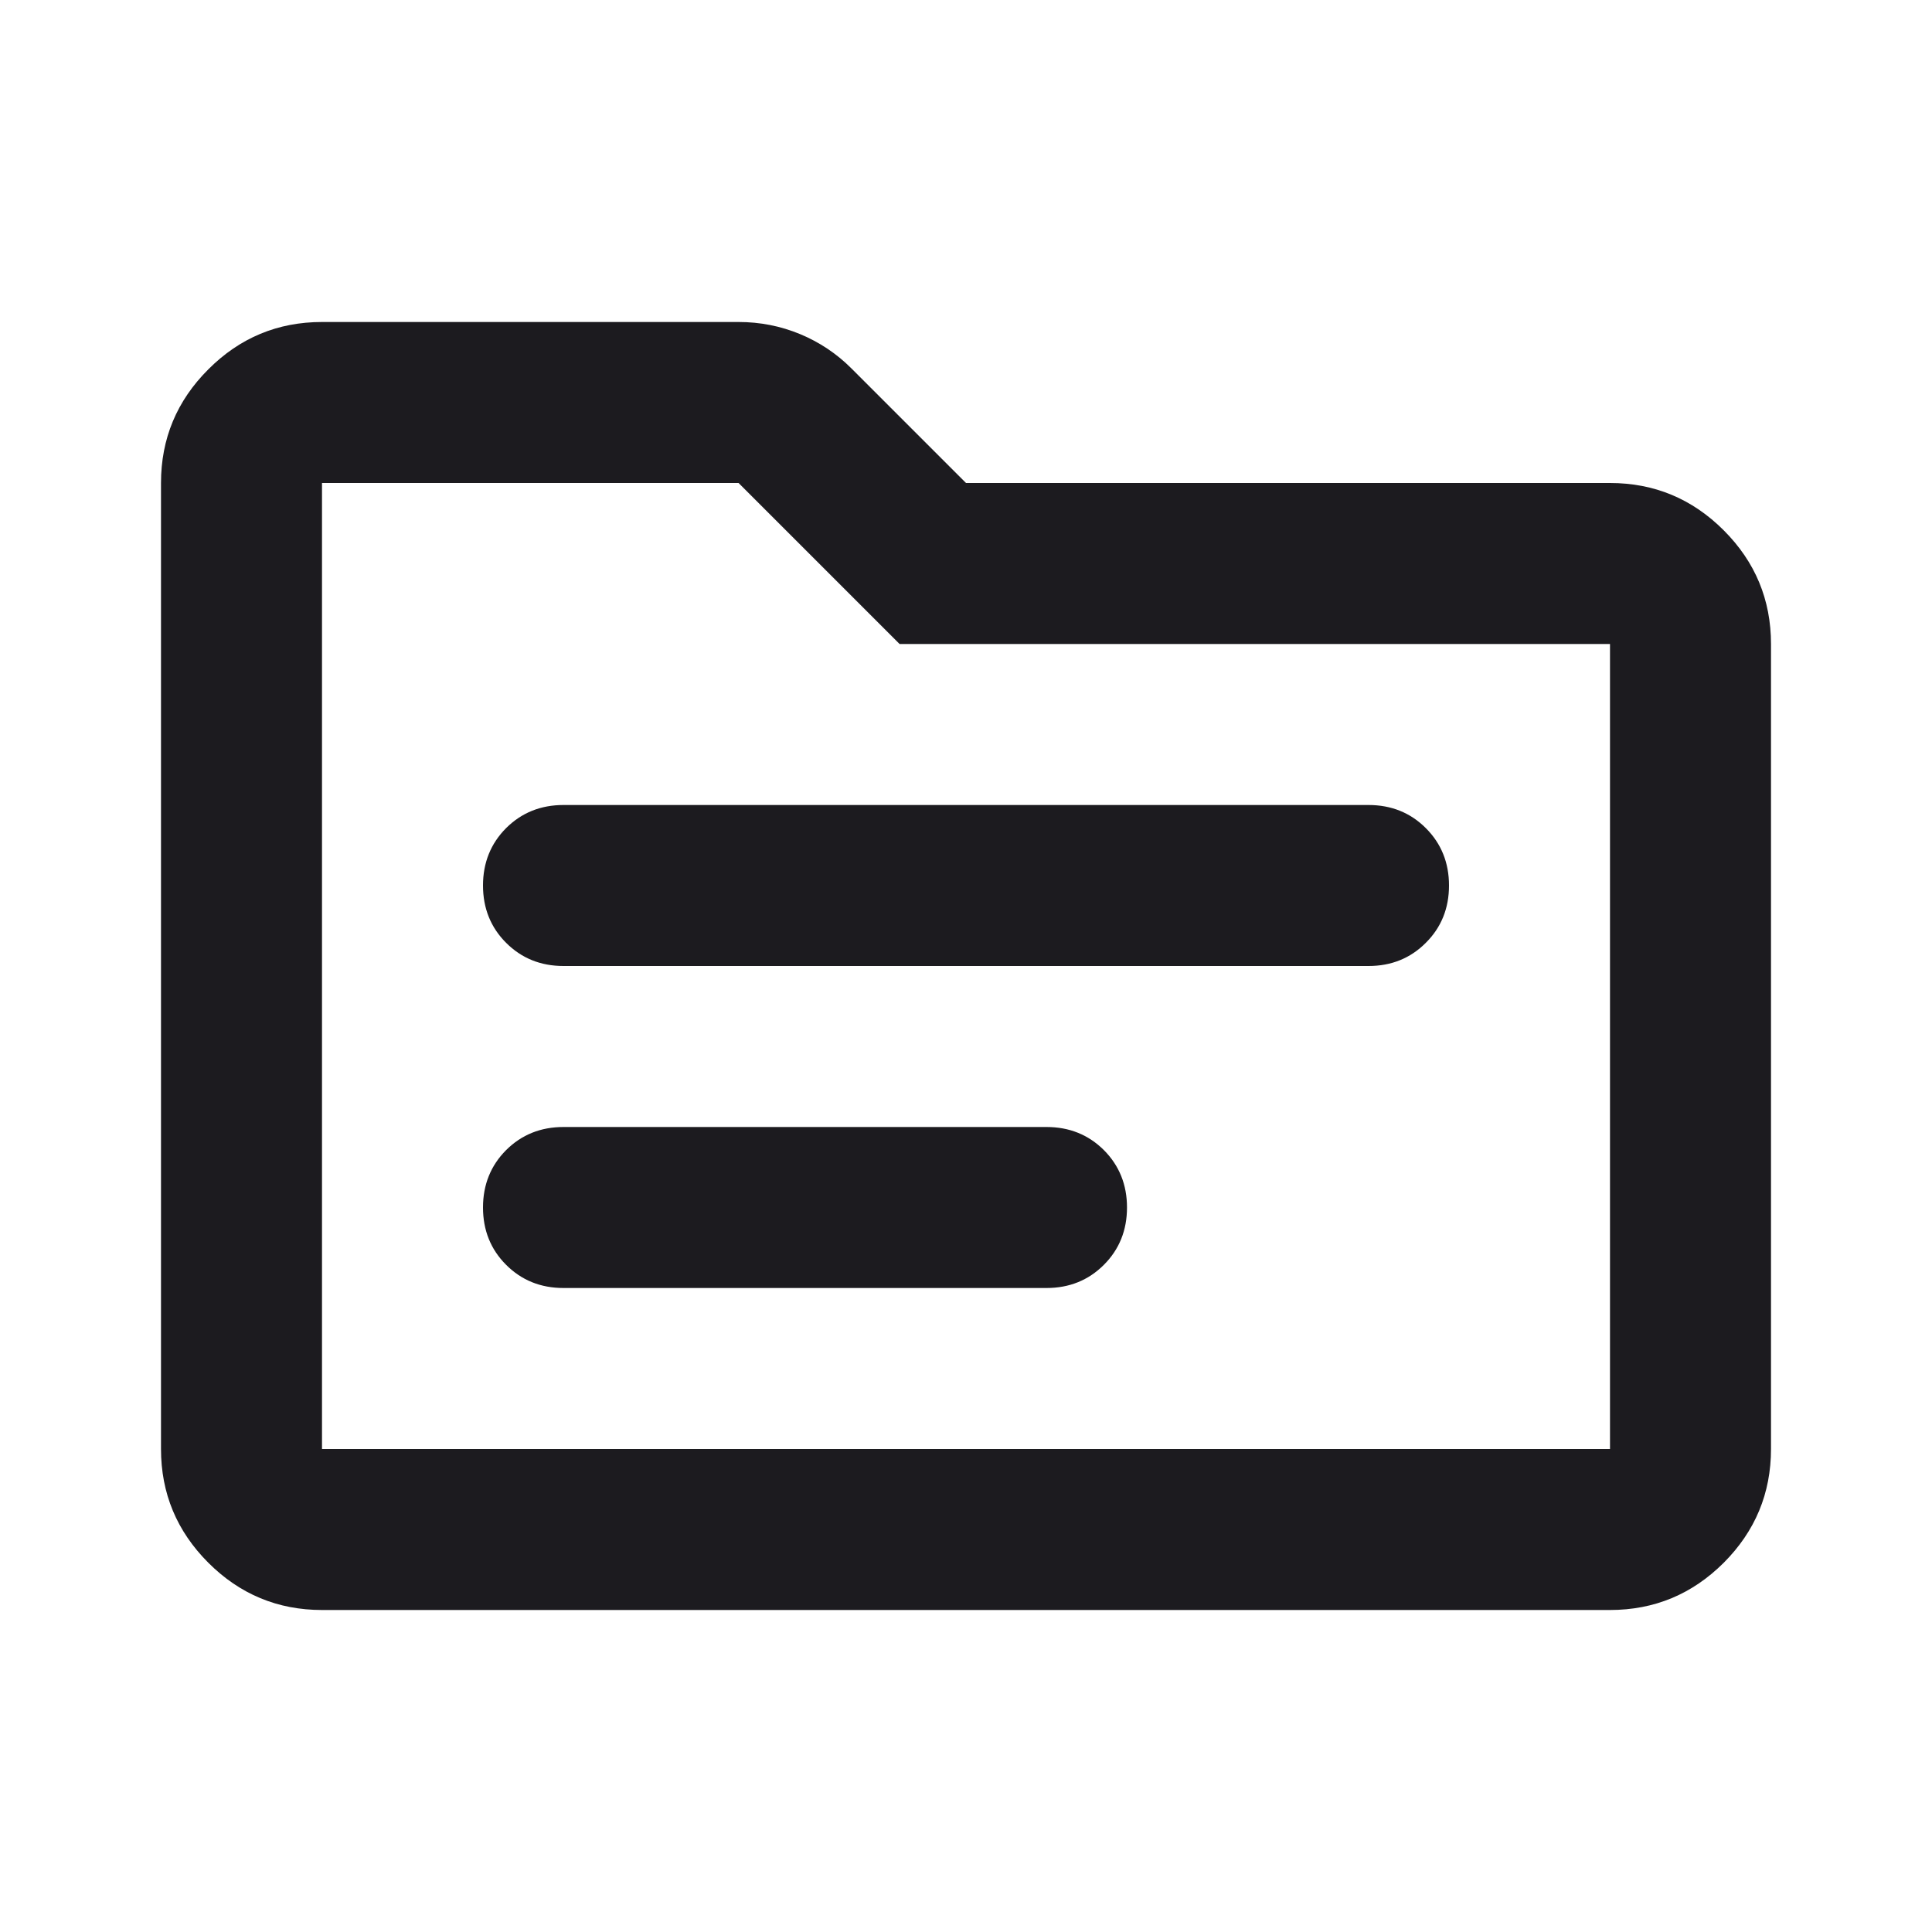
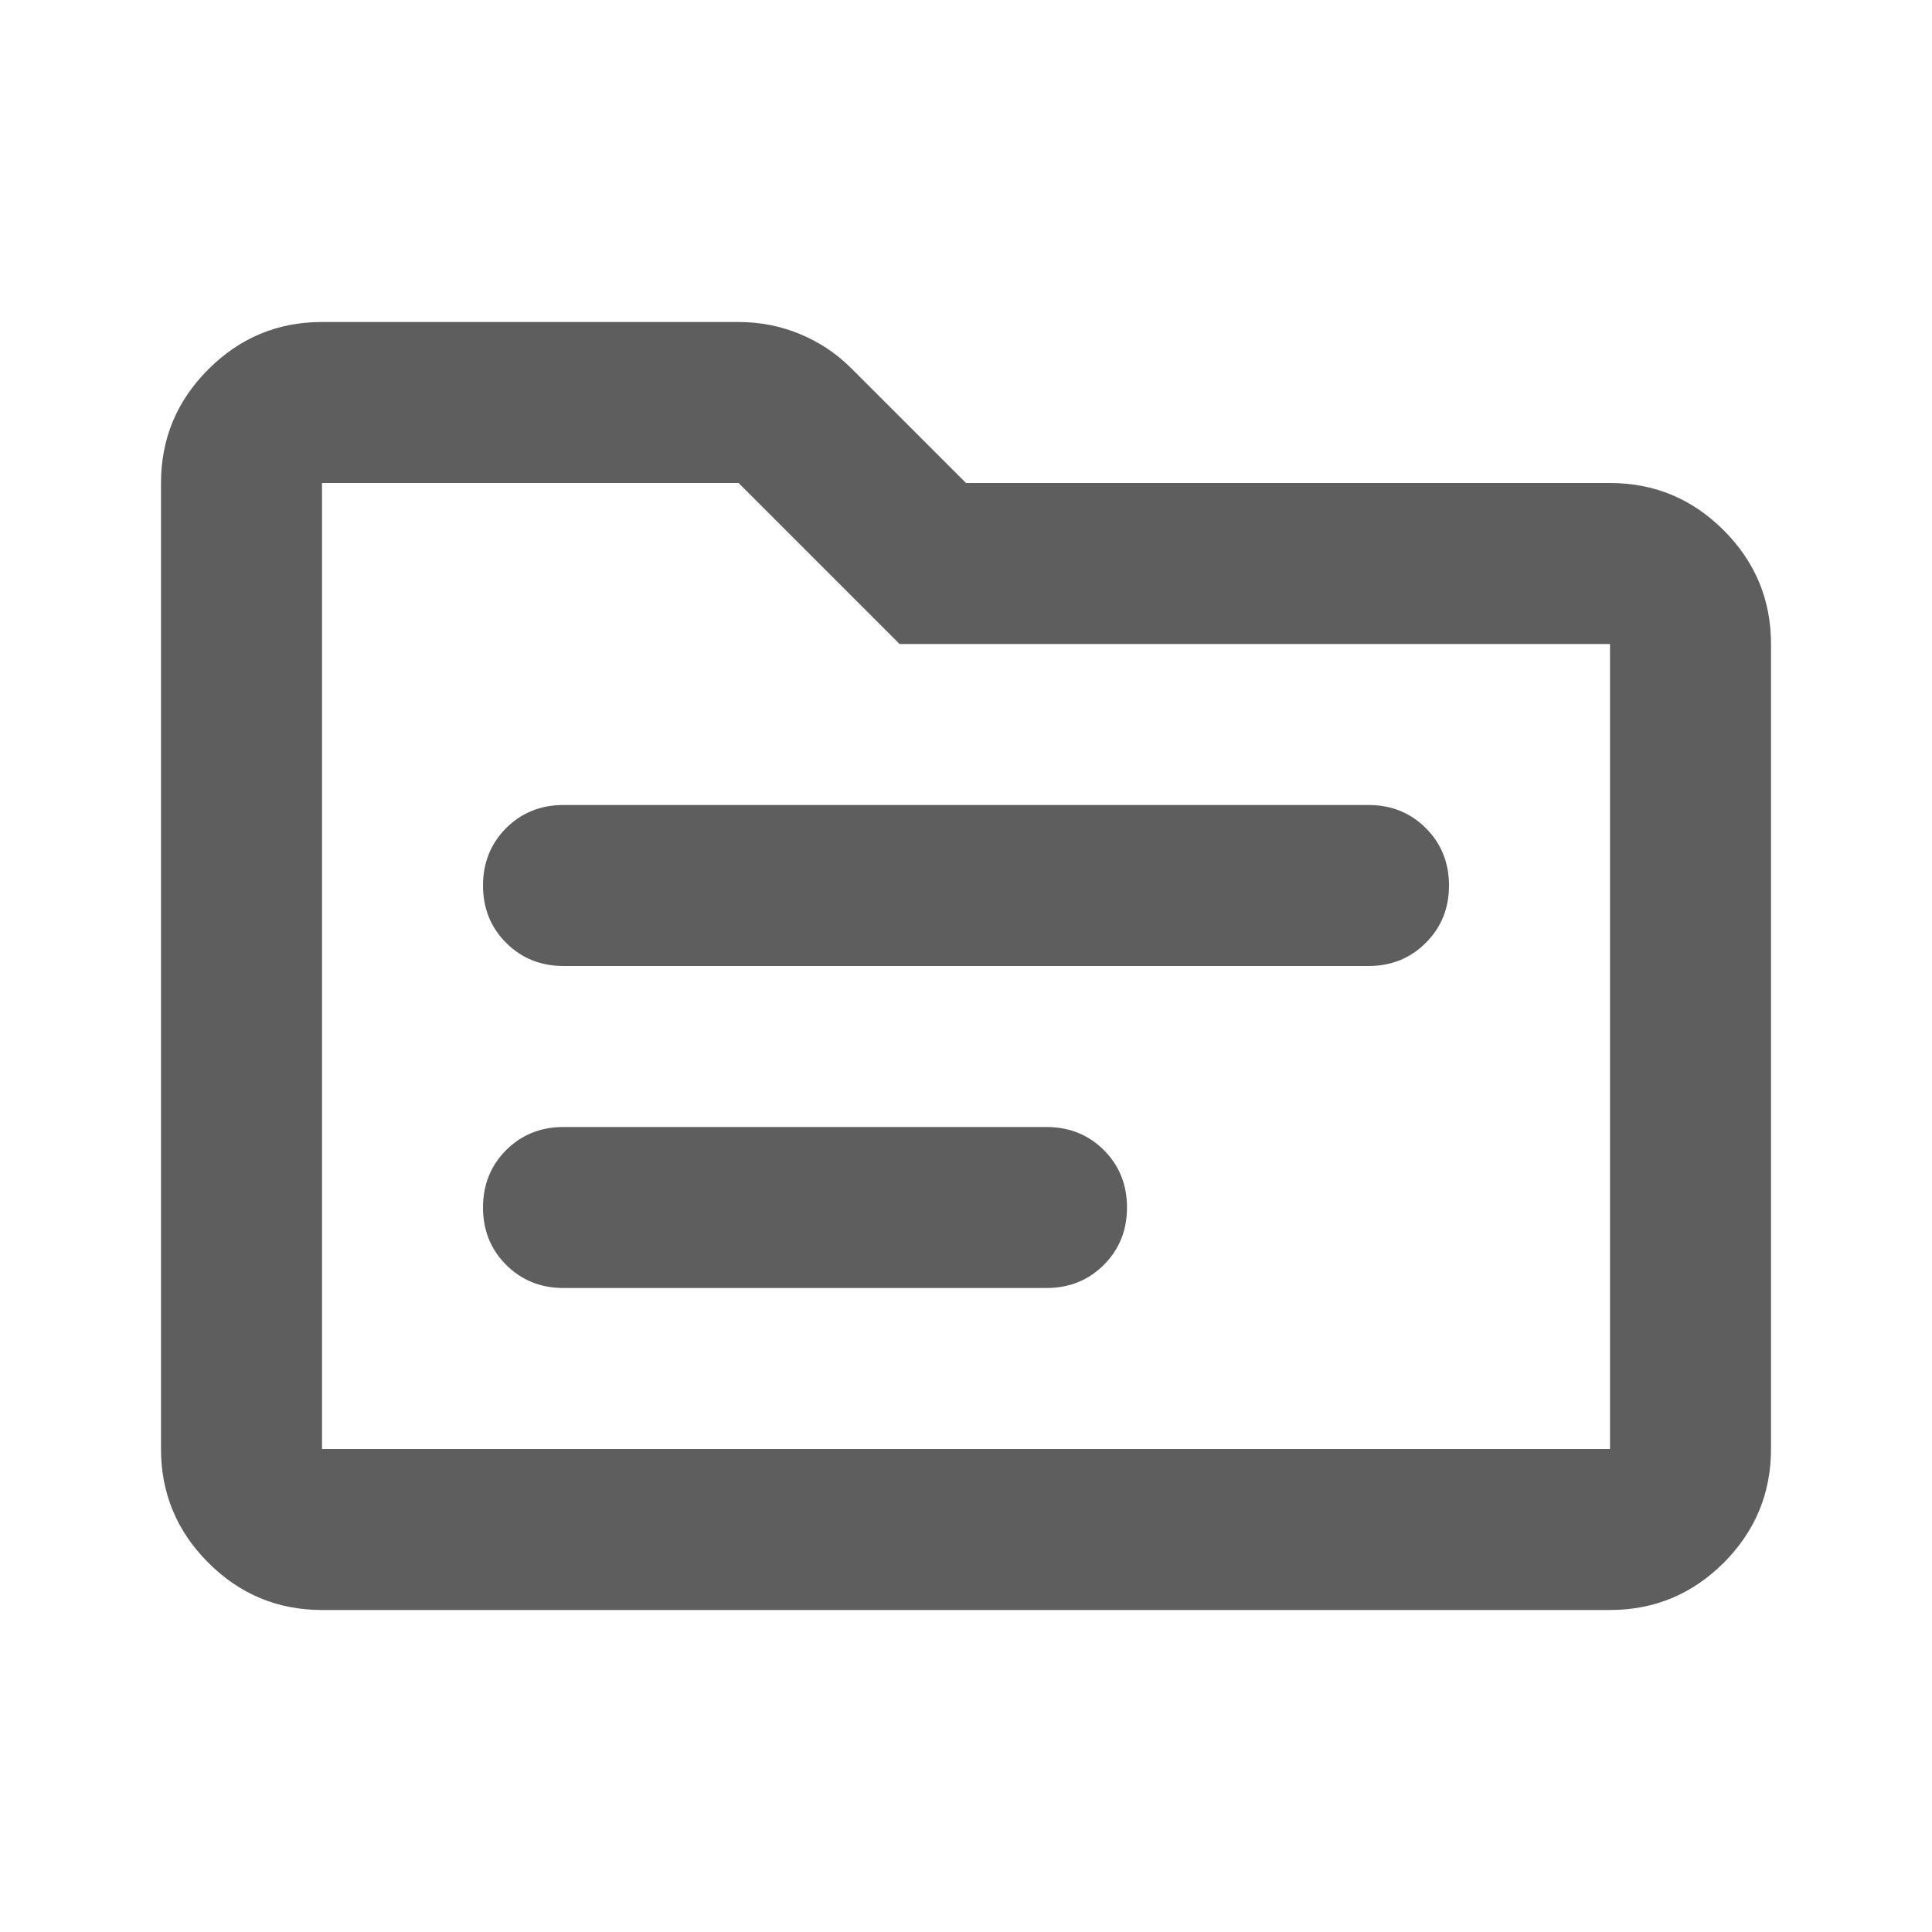
<svg xmlns="http://www.w3.org/2000/svg" width="24" height="24" viewBox="0 0 24 24" fill="none">
  <mask id="mask0_302_2756" style="mask-type:alpha" maskUnits="userSpaceOnUse" x="0" y="0" width="24" height="24">
    <rect width="24" height="24" fill="#D9D9D9" />
  </mask>
  <g mask="url(#mask0_302_2756)">
-     <path d="M7 12H17C17.283 12 17.521 11.904 17.712 11.712C17.904 11.521 18 11.283 18 11C18 10.717 17.904 10.479 17.712 10.287C17.521 10.096 17.283 10 17 10H7C6.717 10 6.479 10.096 6.287 10.287C6.096 10.479 6 10.717 6 11C6 11.283 6.096 11.521 6.287 11.712C6.479 11.904 6.717 12 7 12ZM7 16H13C13.283 16 13.521 15.904 13.713 15.712C13.904 15.521 14 15.283 14 15C14 14.717 13.904 14.479 13.713 14.287C13.521 14.096 13.283 14 13 14H7C6.717 14 6.479 14.096 6.287 14.287C6.096 14.479 6 14.717 6 15C6 15.283 6.096 15.521 6.287 15.712C6.479 15.904 6.717 16 7 16ZM4 20C3.45 20 2.979 19.804 2.588 19.413C2.196 19.021 2 18.55 2 18V6C2 5.45 2.196 4.979 2.588 4.588C2.979 4.196 3.45 4 4 4H9.175C9.442 4 9.696 4.05 9.938 4.15C10.179 4.25 10.392 4.392 10.575 4.575L12 6H20C20.55 6 21.021 6.196 21.413 6.588C21.804 6.979 22 7.45 22 8V18C22 18.55 21.804 19.021 21.413 19.413C21.021 19.804 20.55 20 20 20H4ZM4 6V18H20V8H11.175L9.175 6H4Z" fill="#1C1B1F" />
+     <path d="M7 12H17C17.283 12 17.521 11.904 17.712 11.712C17.904 11.521 18 11.283 18 11C18 10.717 17.904 10.479 17.712 10.287C17.521 10.096 17.283 10 17 10H7C6.717 10 6.479 10.096 6.287 10.287C6.096 10.479 6 10.717 6 11C6 11.283 6.096 11.521 6.287 11.712C6.479 11.904 6.717 12 7 12ZM7 16H13C13.283 16 13.521 15.904 13.713 15.712C13.904 15.521 14 15.283 14 15C14 14.717 13.904 14.479 13.713 14.287C13.521 14.096 13.283 14 13 14H7C6.717 14 6.479 14.096 6.287 14.287C6.096 14.479 6 14.717 6 15C6 15.283 6.096 15.521 6.287 15.712C6.479 15.904 6.717 16 7 16ZM4 20C3.45 20 2.979 19.804 2.588 19.413C2.196 19.021 2 18.55 2 18V6C2 5.45 2.196 4.979 2.588 4.588C2.979 4.196 3.45 4 4 4H9.175C9.442 4 9.696 4.05 9.938 4.15C10.179 4.25 10.392 4.392 10.575 4.575L12 6H20C20.55 6 21.021 6.196 21.413 6.588C21.804 6.979 22 7.45 22 8V18C22 18.55 21.804 19.021 21.413 19.413C21.021 19.804 20.55 20 20 20H4ZM4 6V18H20V8H11.175L9.175 6H4Z" fill="#5E5E5E" />
  </g>
</svg>
